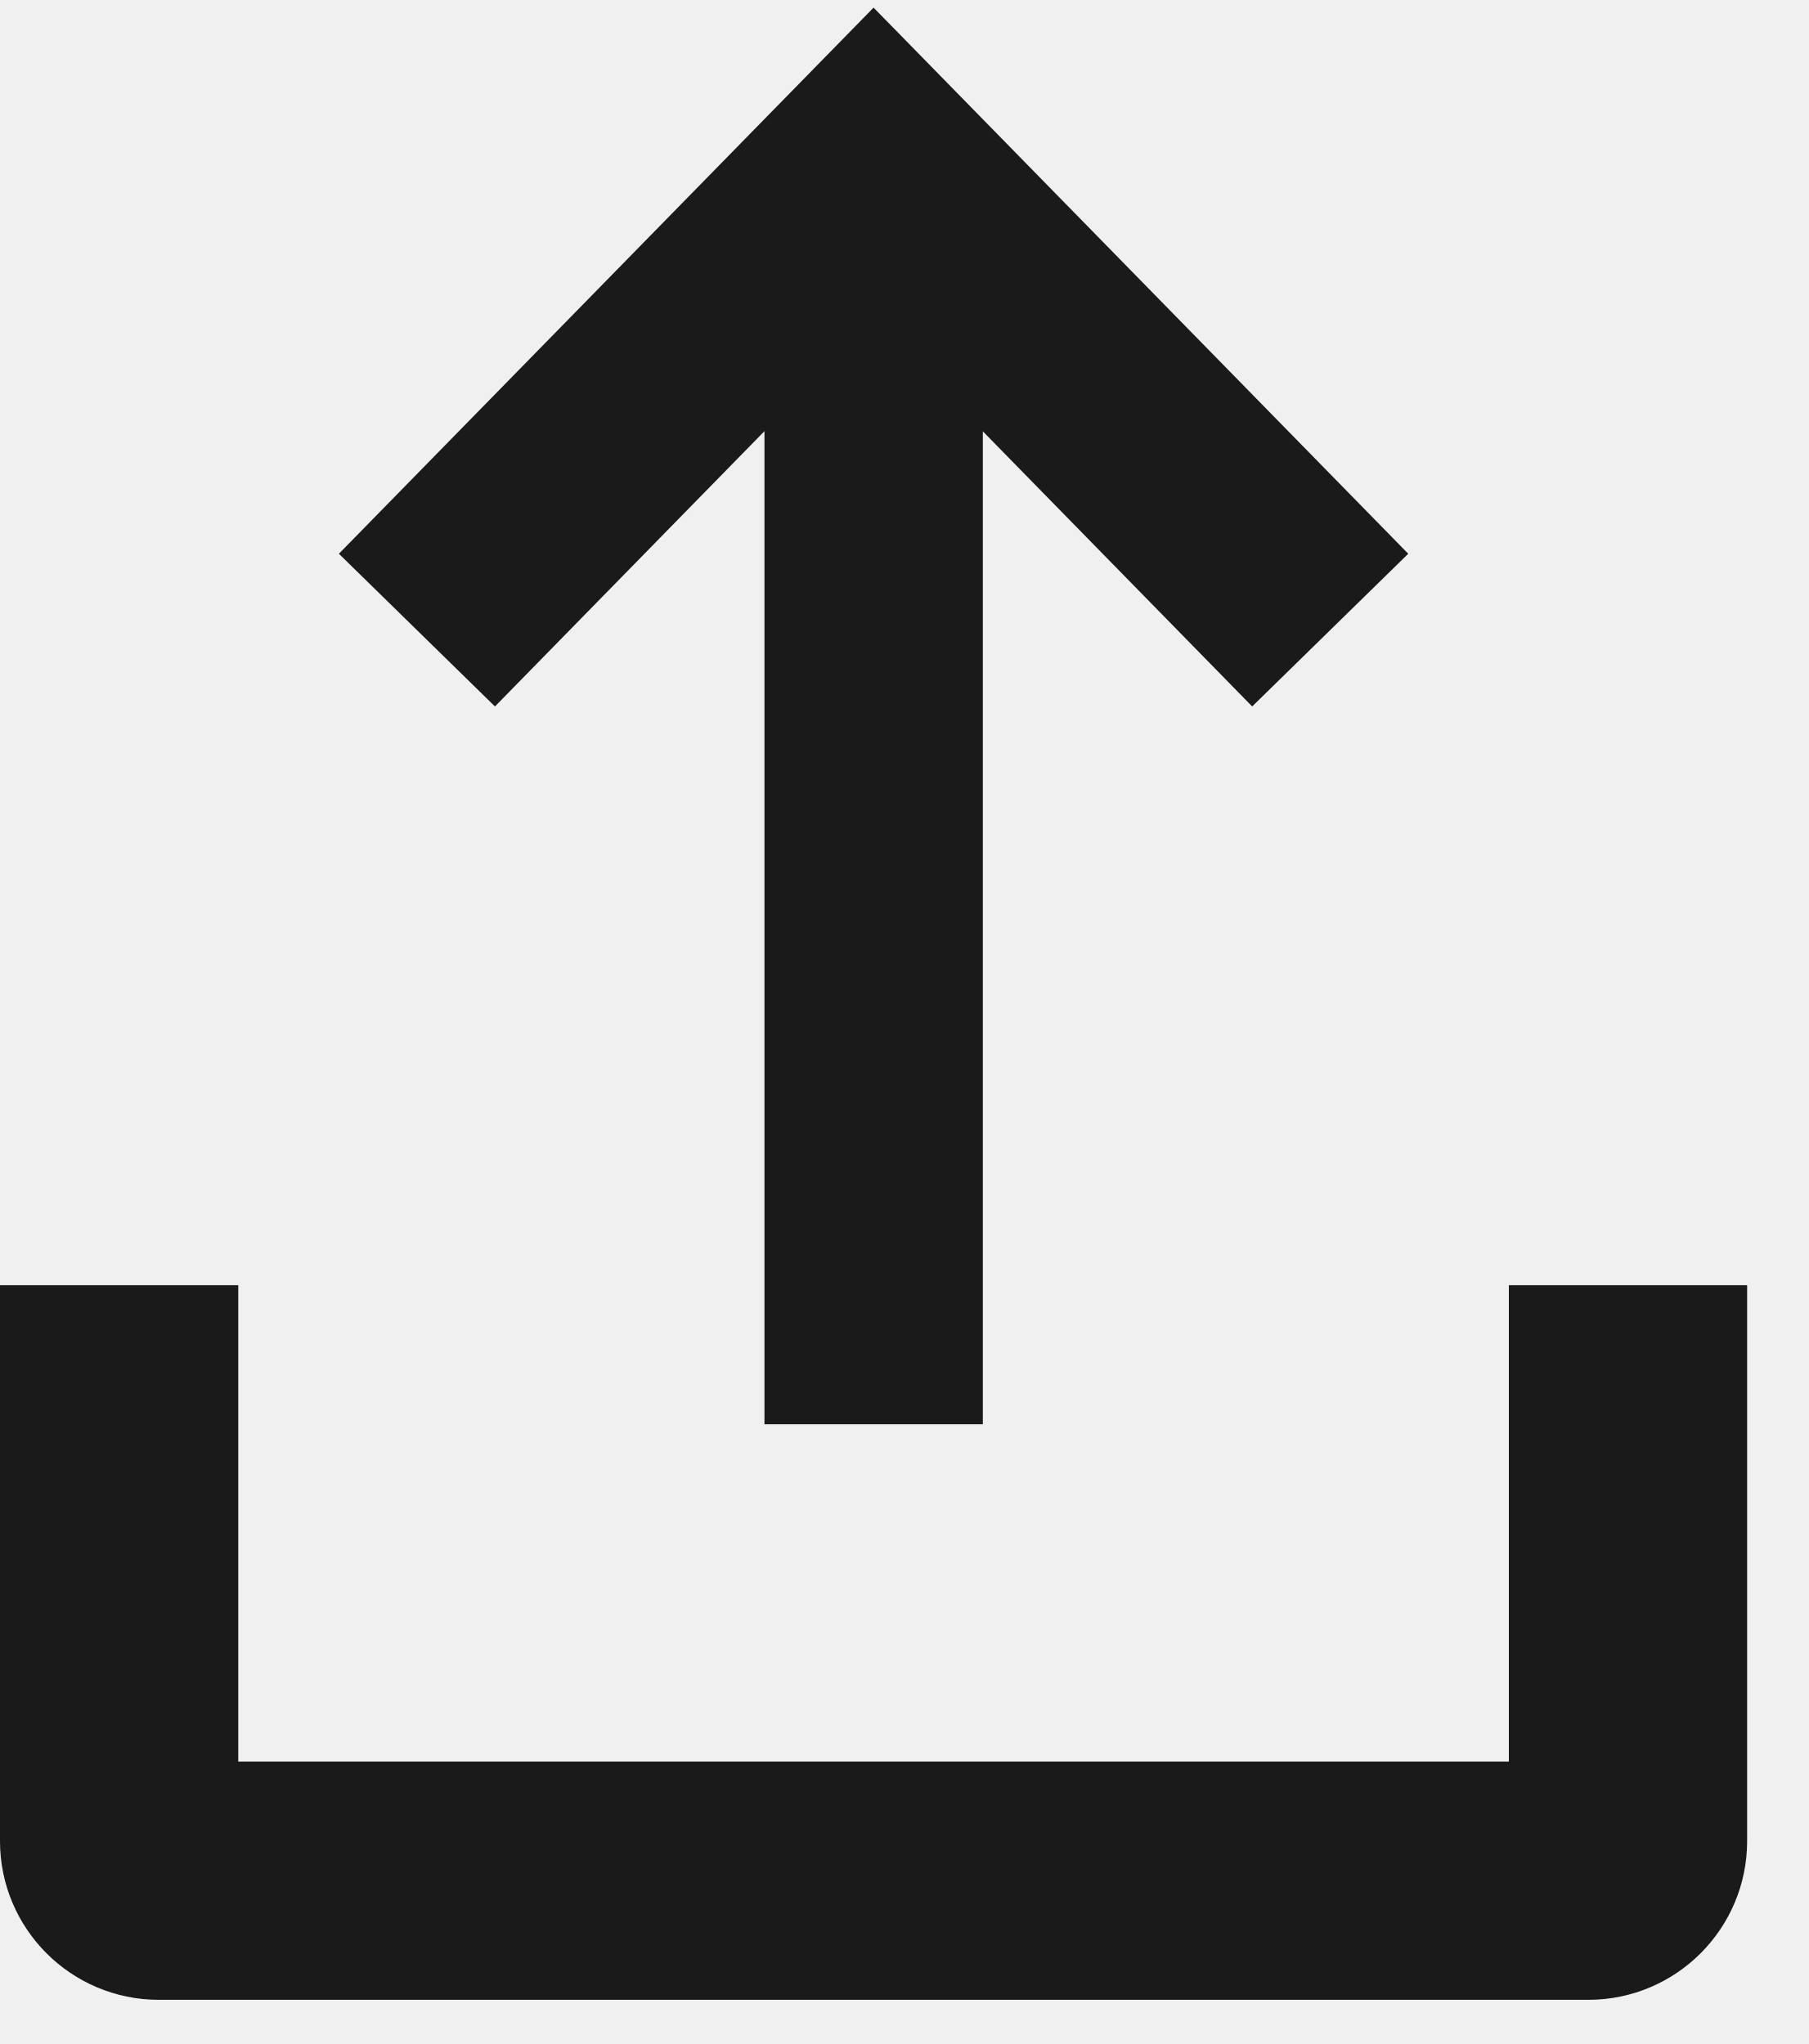
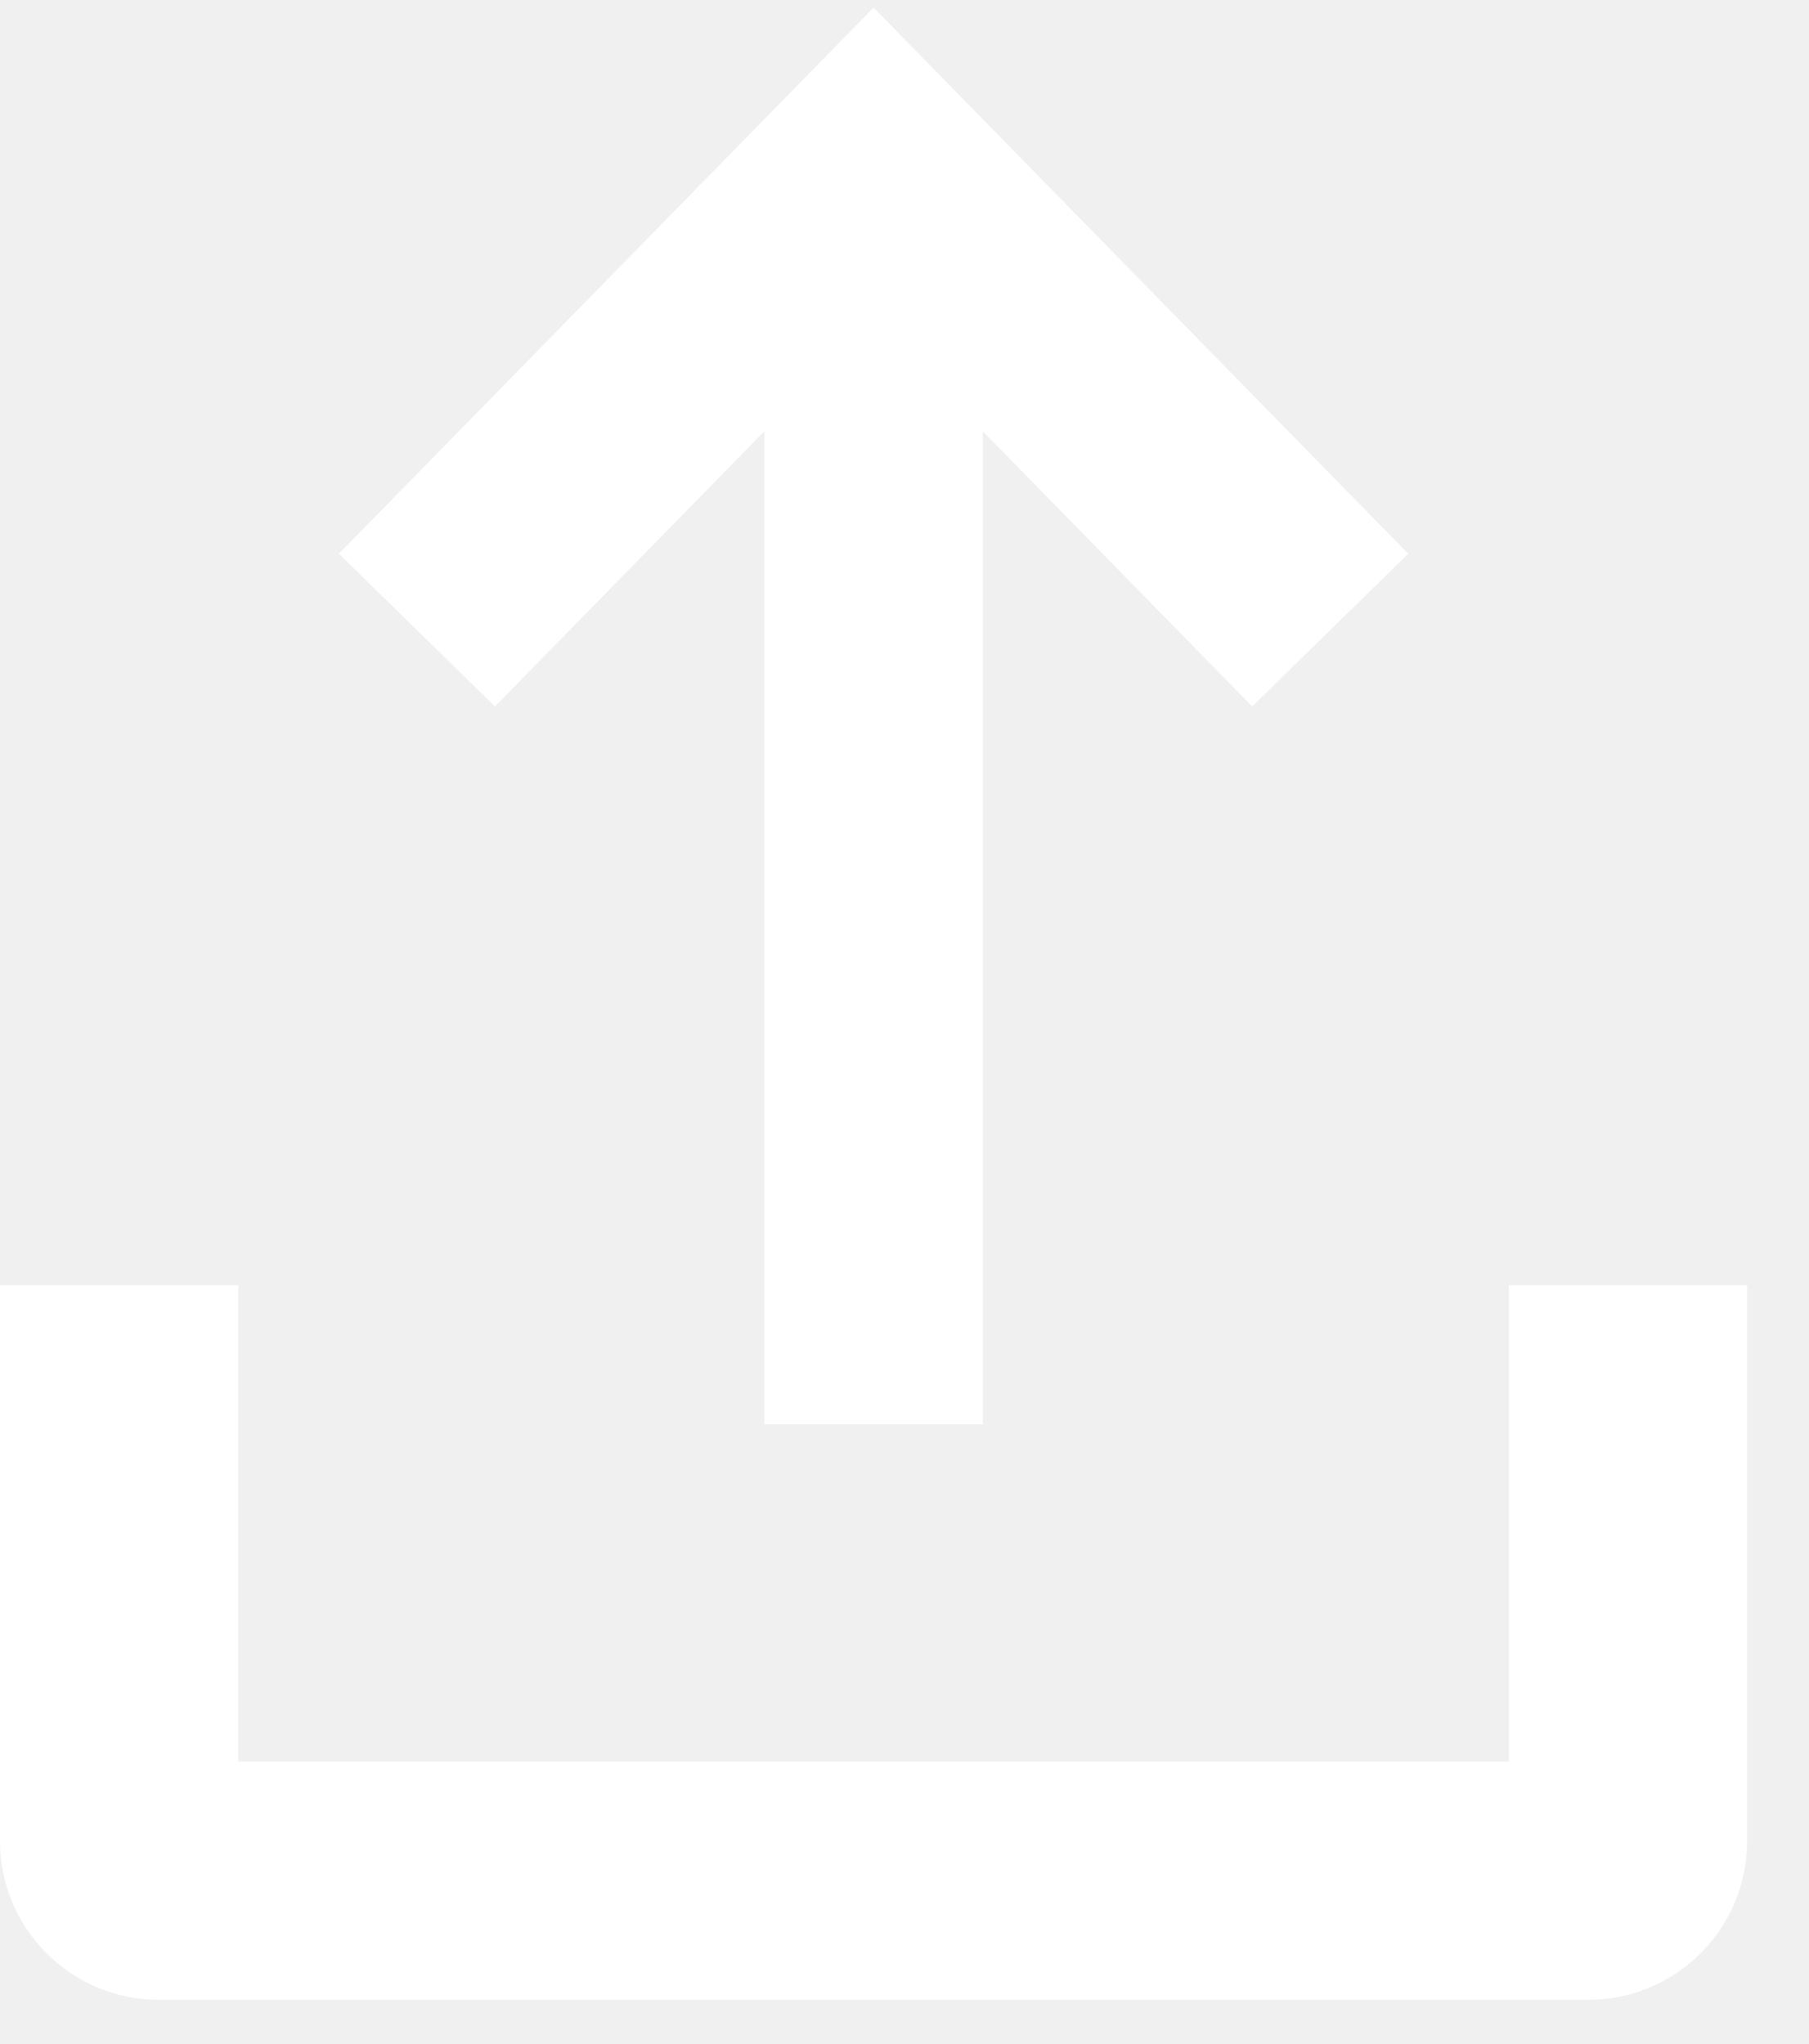
<svg xmlns="http://www.w3.org/2000/svg" width="23" height="26" viewBox="0 0 23 26" fill="none">
-   <path d="M5.302 8.015L11.109 2.082L16.916 8.015" stroke="#1A1A1A" stroke-width="2.777" />
-   <path d="M11.11 2.59V18.117" stroke="#1A1A1A" stroke-width="2.777" />
-   <path fill-rule="evenodd" clip-rule="evenodd" d="M0 16.348V23.418C0 24.533 0.904 25.438 2.02 25.438H20.198C21.314 25.438 22.218 24.533 22.218 23.418V16.348H19.188V22.408H3.03V16.348H0Z" fill="#1A1A1A" />
+   <path d="M5.302 8.015L11.109 2.082L16.916 8.015" stroke="white" stroke-width="2.777" />
+   <path d="M11.11 2.59V18.117" stroke="white" stroke-width="2.777" />
+   <path fill-rule="evenodd" clip-rule="evenodd" d="M0 16.348V23.418C0 24.533 0.904 25.438 2.02 25.438H20.198C21.314 25.438 22.218 24.533 22.218 23.418V16.348H19.188V22.408H3.03V16.348H0Z" fill="white" />
</svg>
